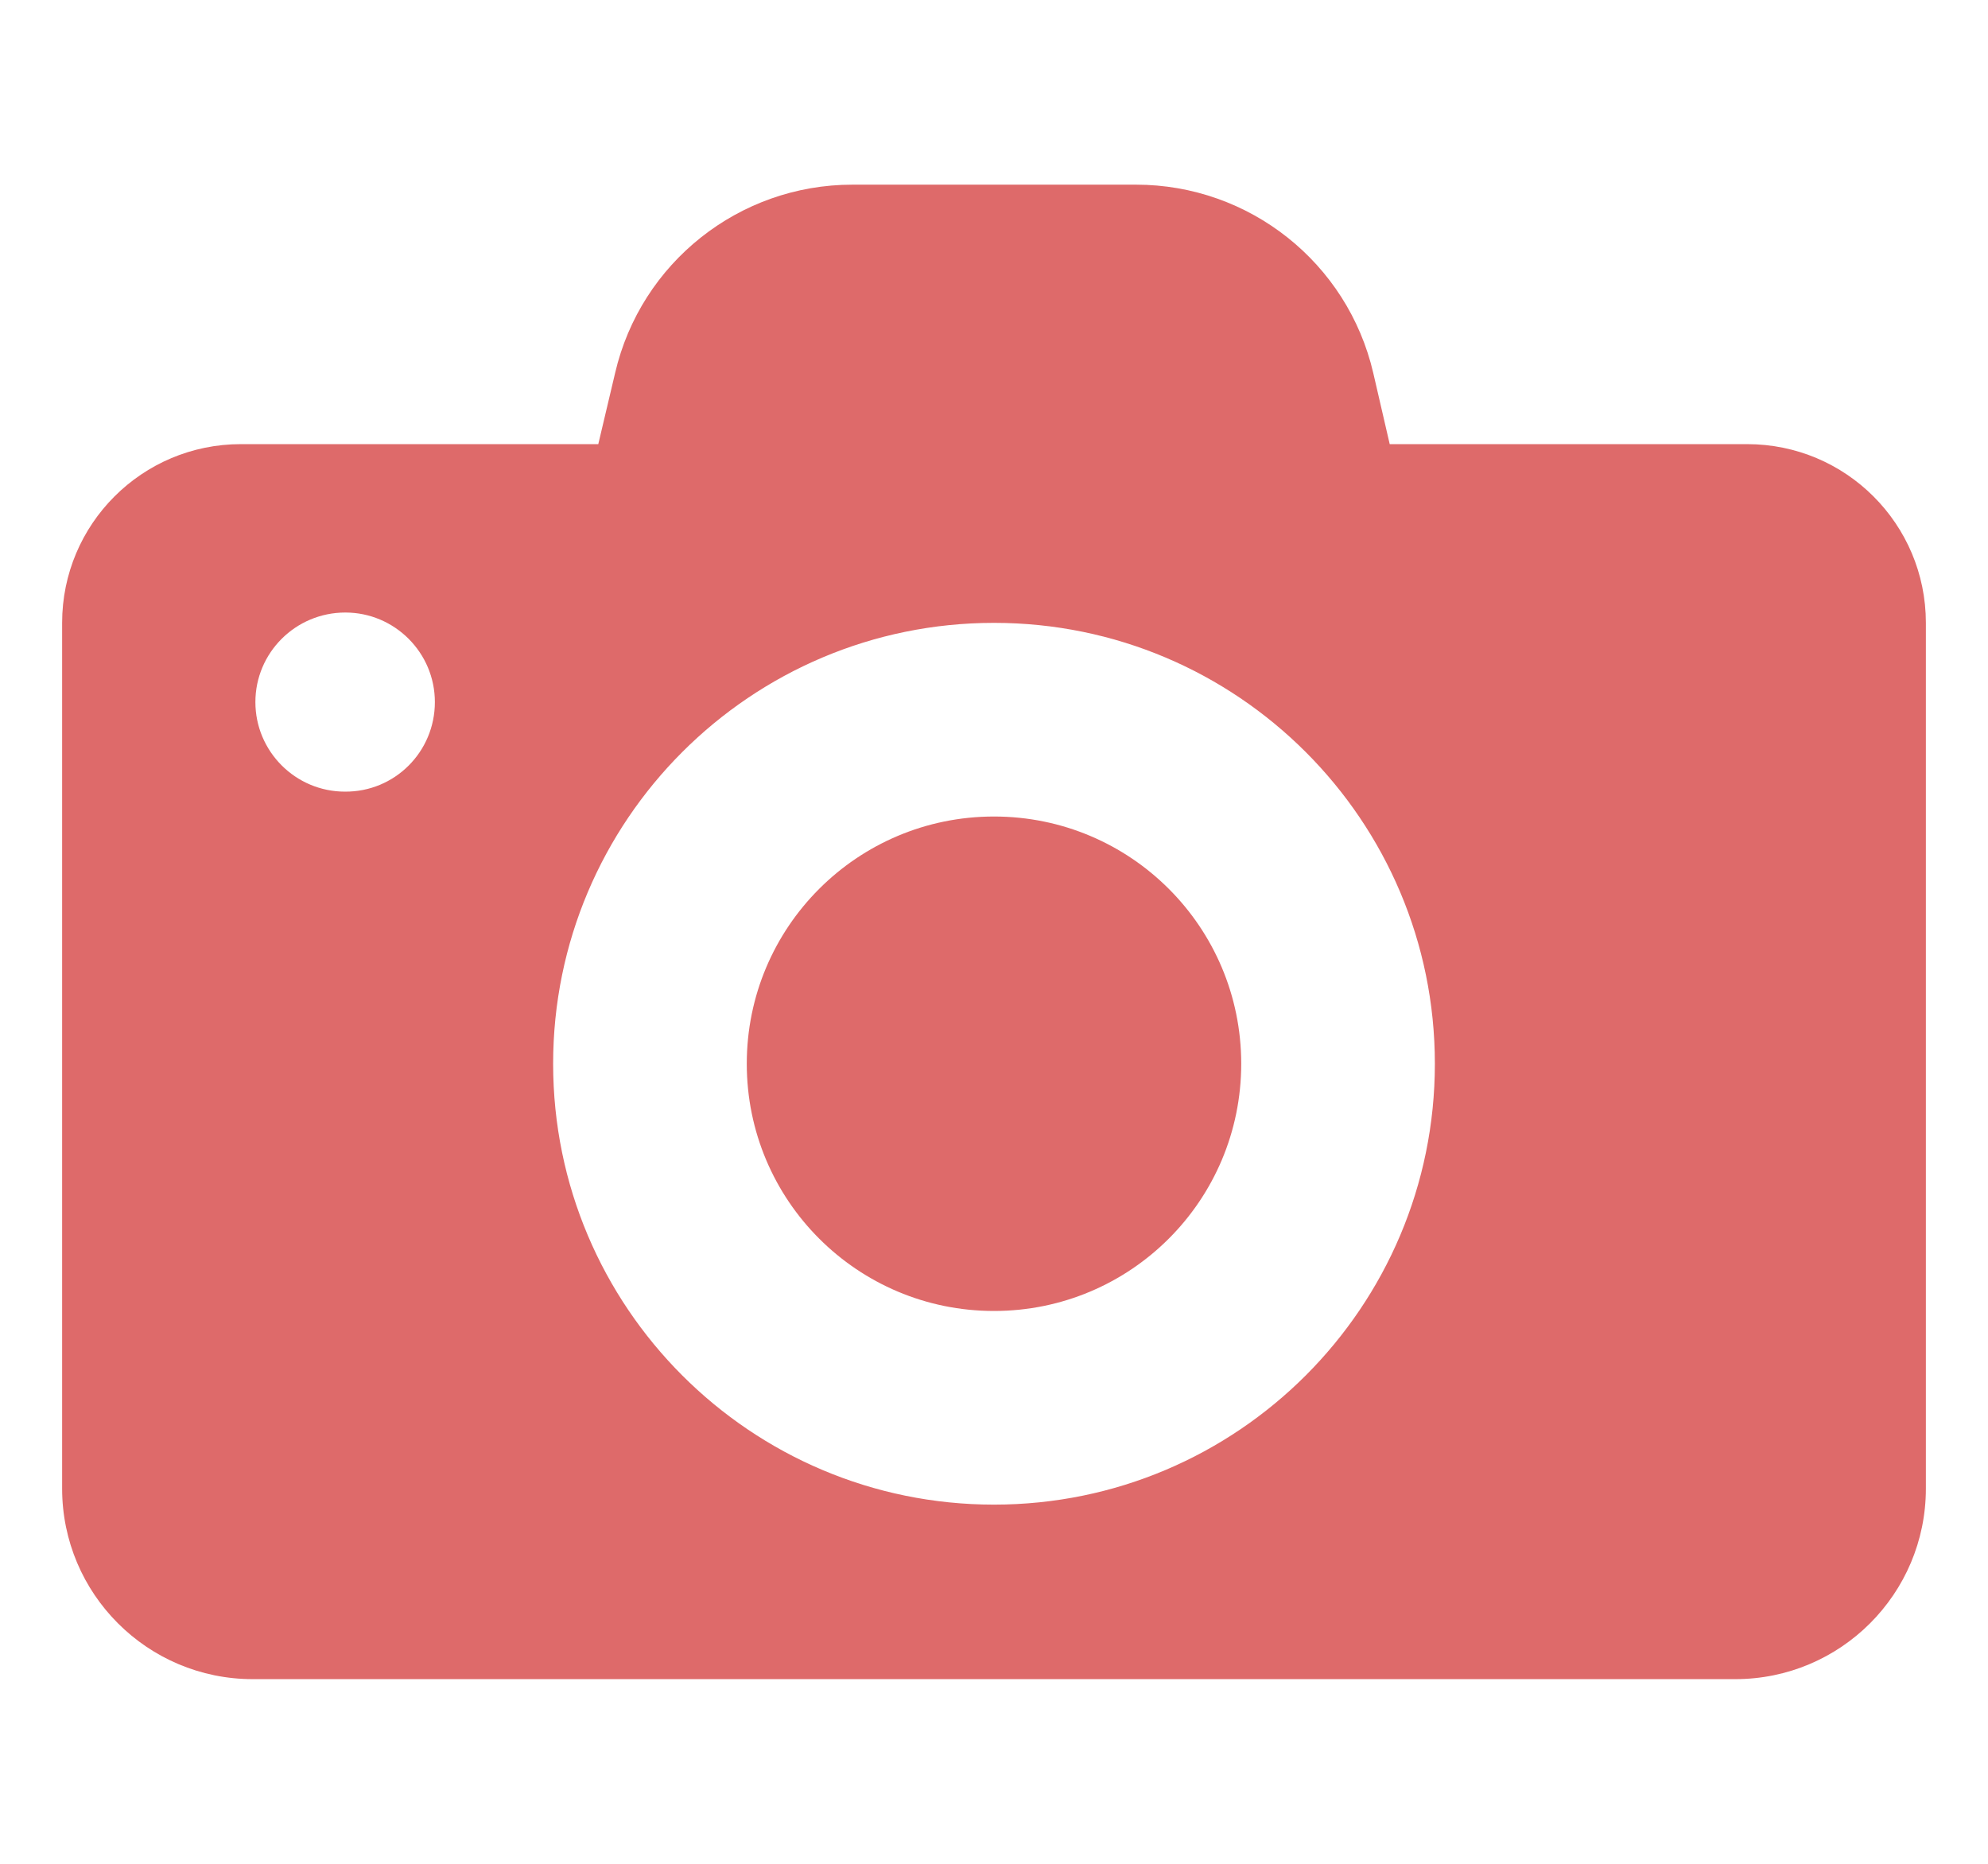
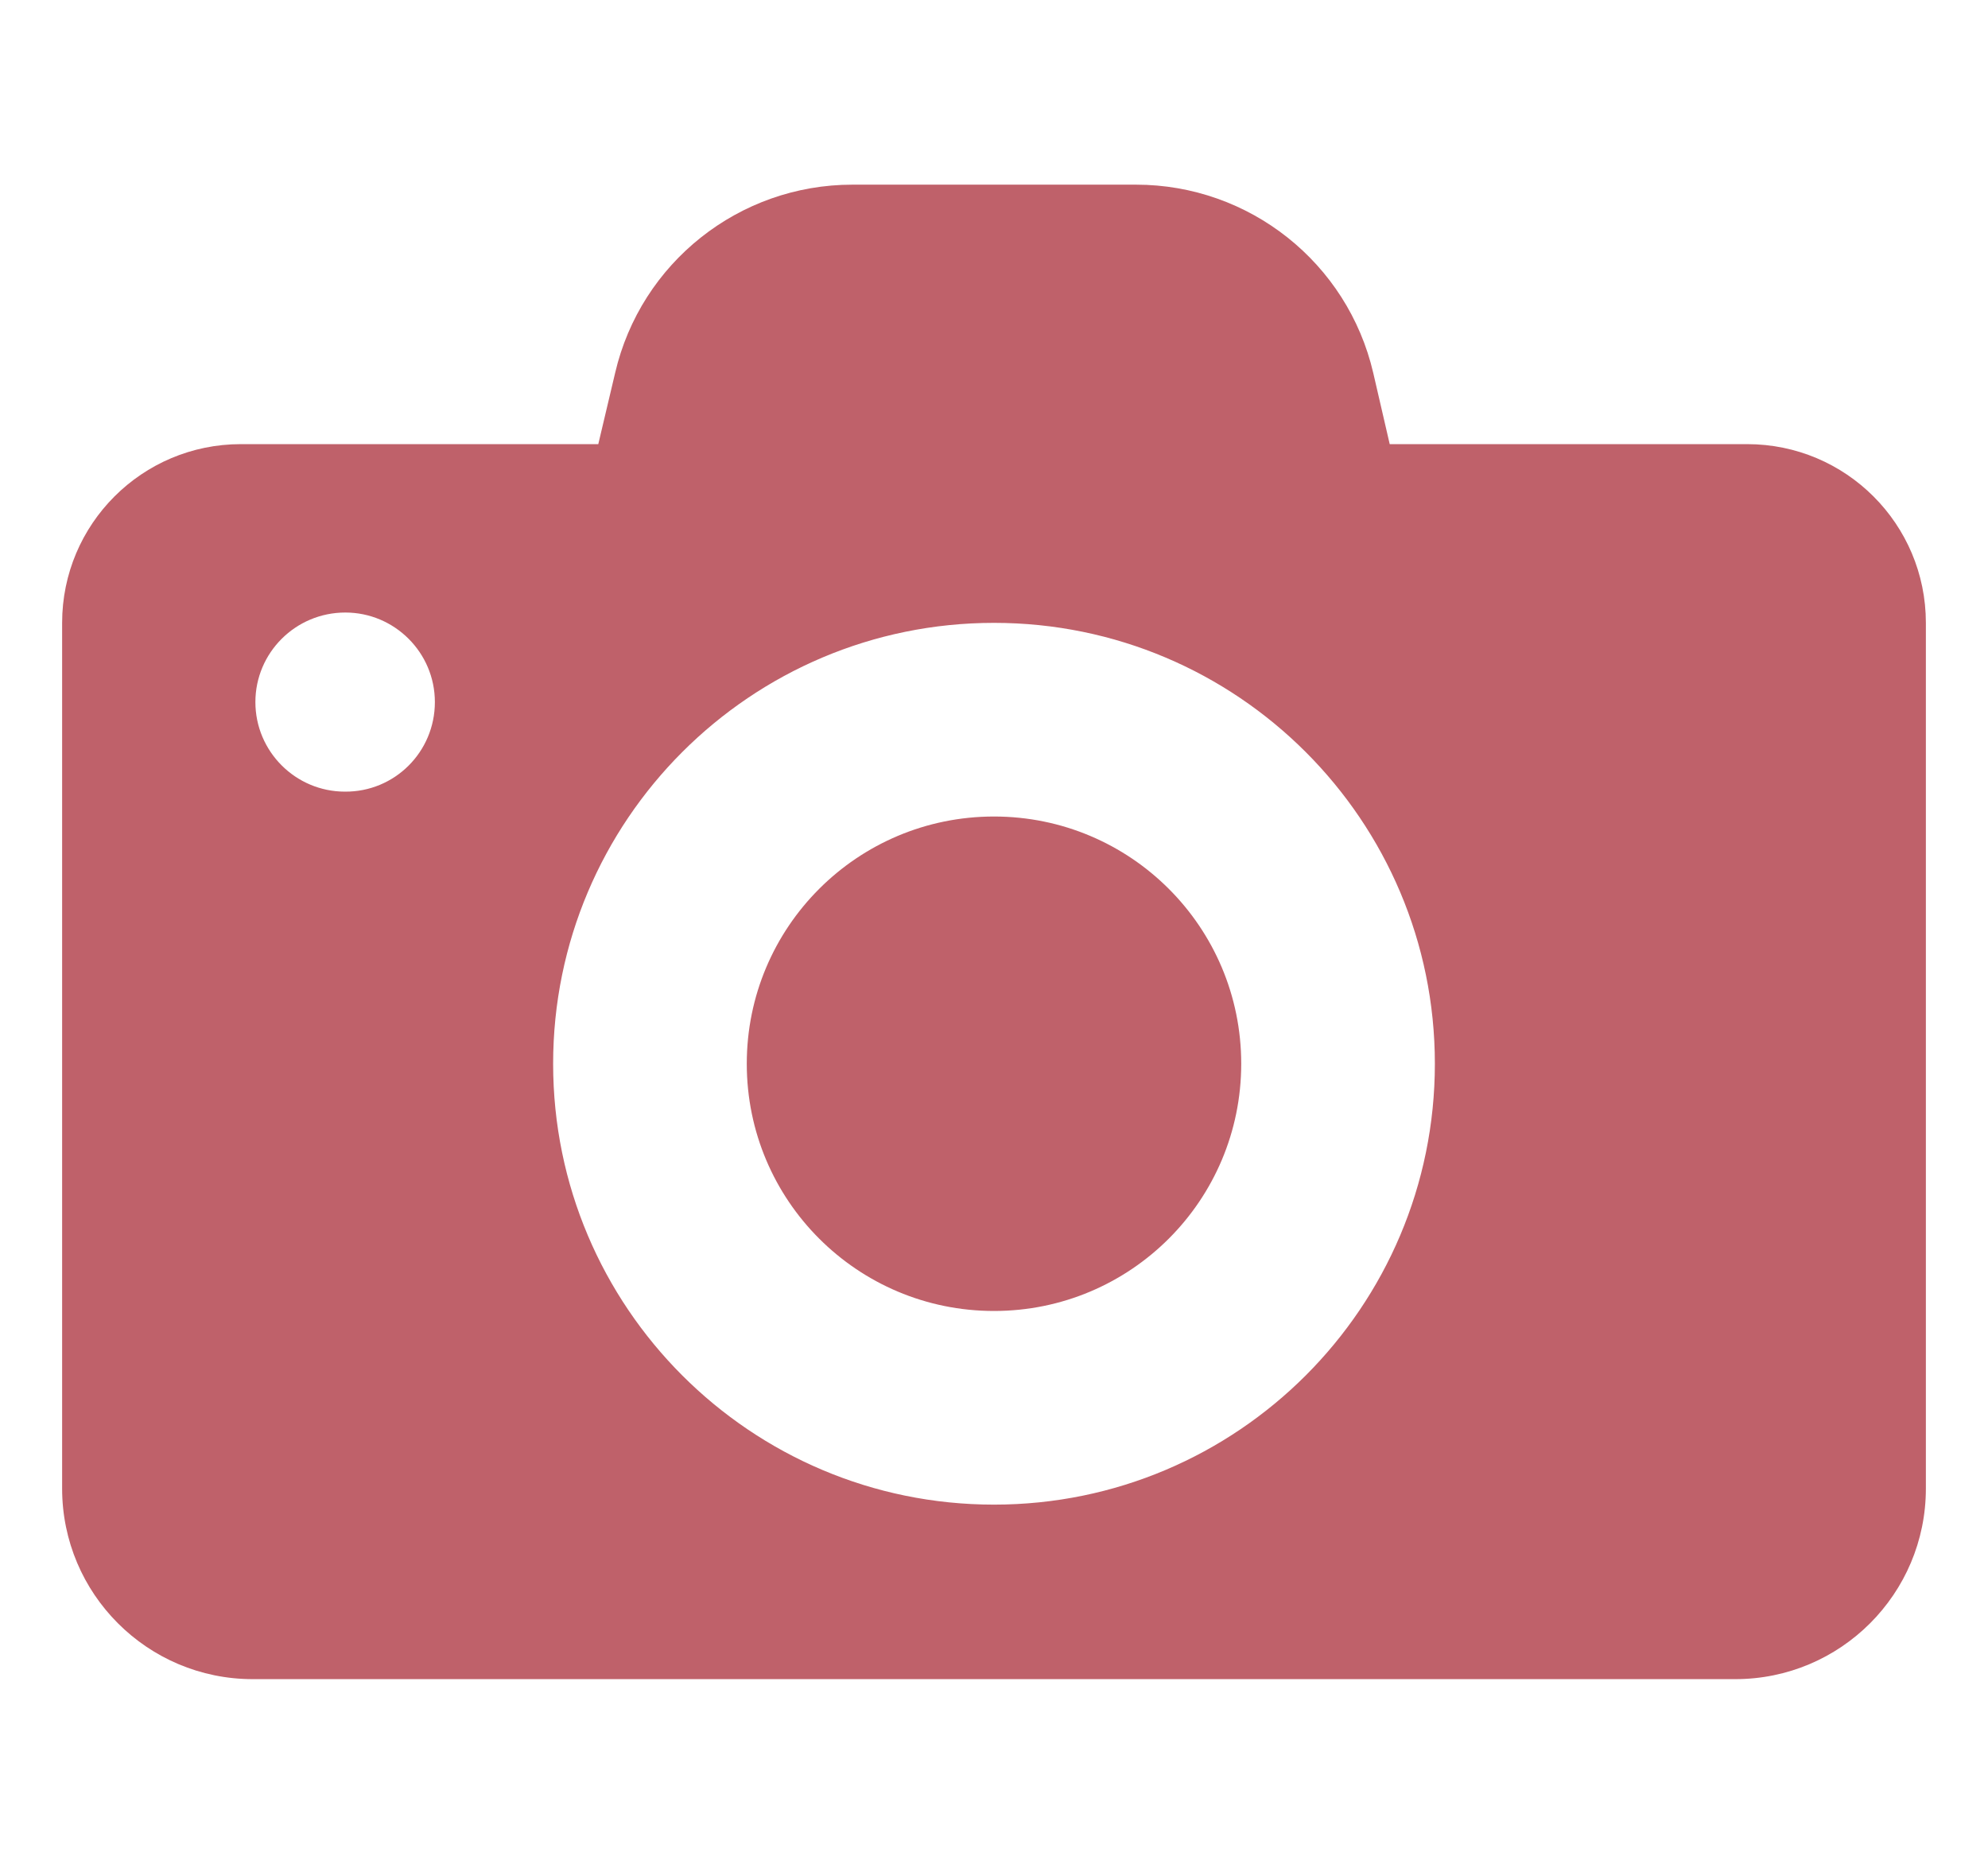
- <svg xmlns="http://www.w3.org/2000/svg" fill="#de6a6a" height="15px" width="16px" version="1.1" id="Capa_1" viewBox="0 0 487 487" xml:space="preserve">
+ <svg xmlns="http://www.w3.org/2000/svg" fill="#BF616A" height="15px" width="16px" version="1.1" id="Capa_1" viewBox="0 0 487 487" xml:space="preserve">
  <g>
    <g>
      <path d="M308.1,277.95c0,35.7-28.9,64.6-64.6,64.6s-64.6-28.9-64.6-64.6s28.9-64.6,64.6-64.6S308.1,242.25,308.1,277.95z     M440.3,116.05c25.8,0,46.7,20.9,46.7,46.7v122.4v103.8c0,27.5-22.3,49.8-49.8,49.8H49.8c-27.5,0-49.8-22.3-49.8-49.8v-103.9    v-122.3l0,0c0-25.8,20.9-46.7,46.7-46.7h93.4l4.4-18.6c6.7-28.8,32.4-49.2,62-49.2h74.1c29.6,0,55.3,20.4,62,49.2l4.3,18.6H440.3z     M97.4,183.45c0-12.9-10.5-23.4-23.4-23.4c-13,0-23.5,10.5-23.5,23.4s10.5,23.4,23.4,23.4C86.9,206.95,97.4,196.45,97.4,183.45z     M358.7,277.95c0-63.6-51.6-115.2-115.2-115.2s-115.2,51.6-115.2,115.2s51.6,115.2,115.2,115.2S358.7,341.55,358.7,277.95z" />
    </g>
  </g>
</svg>
